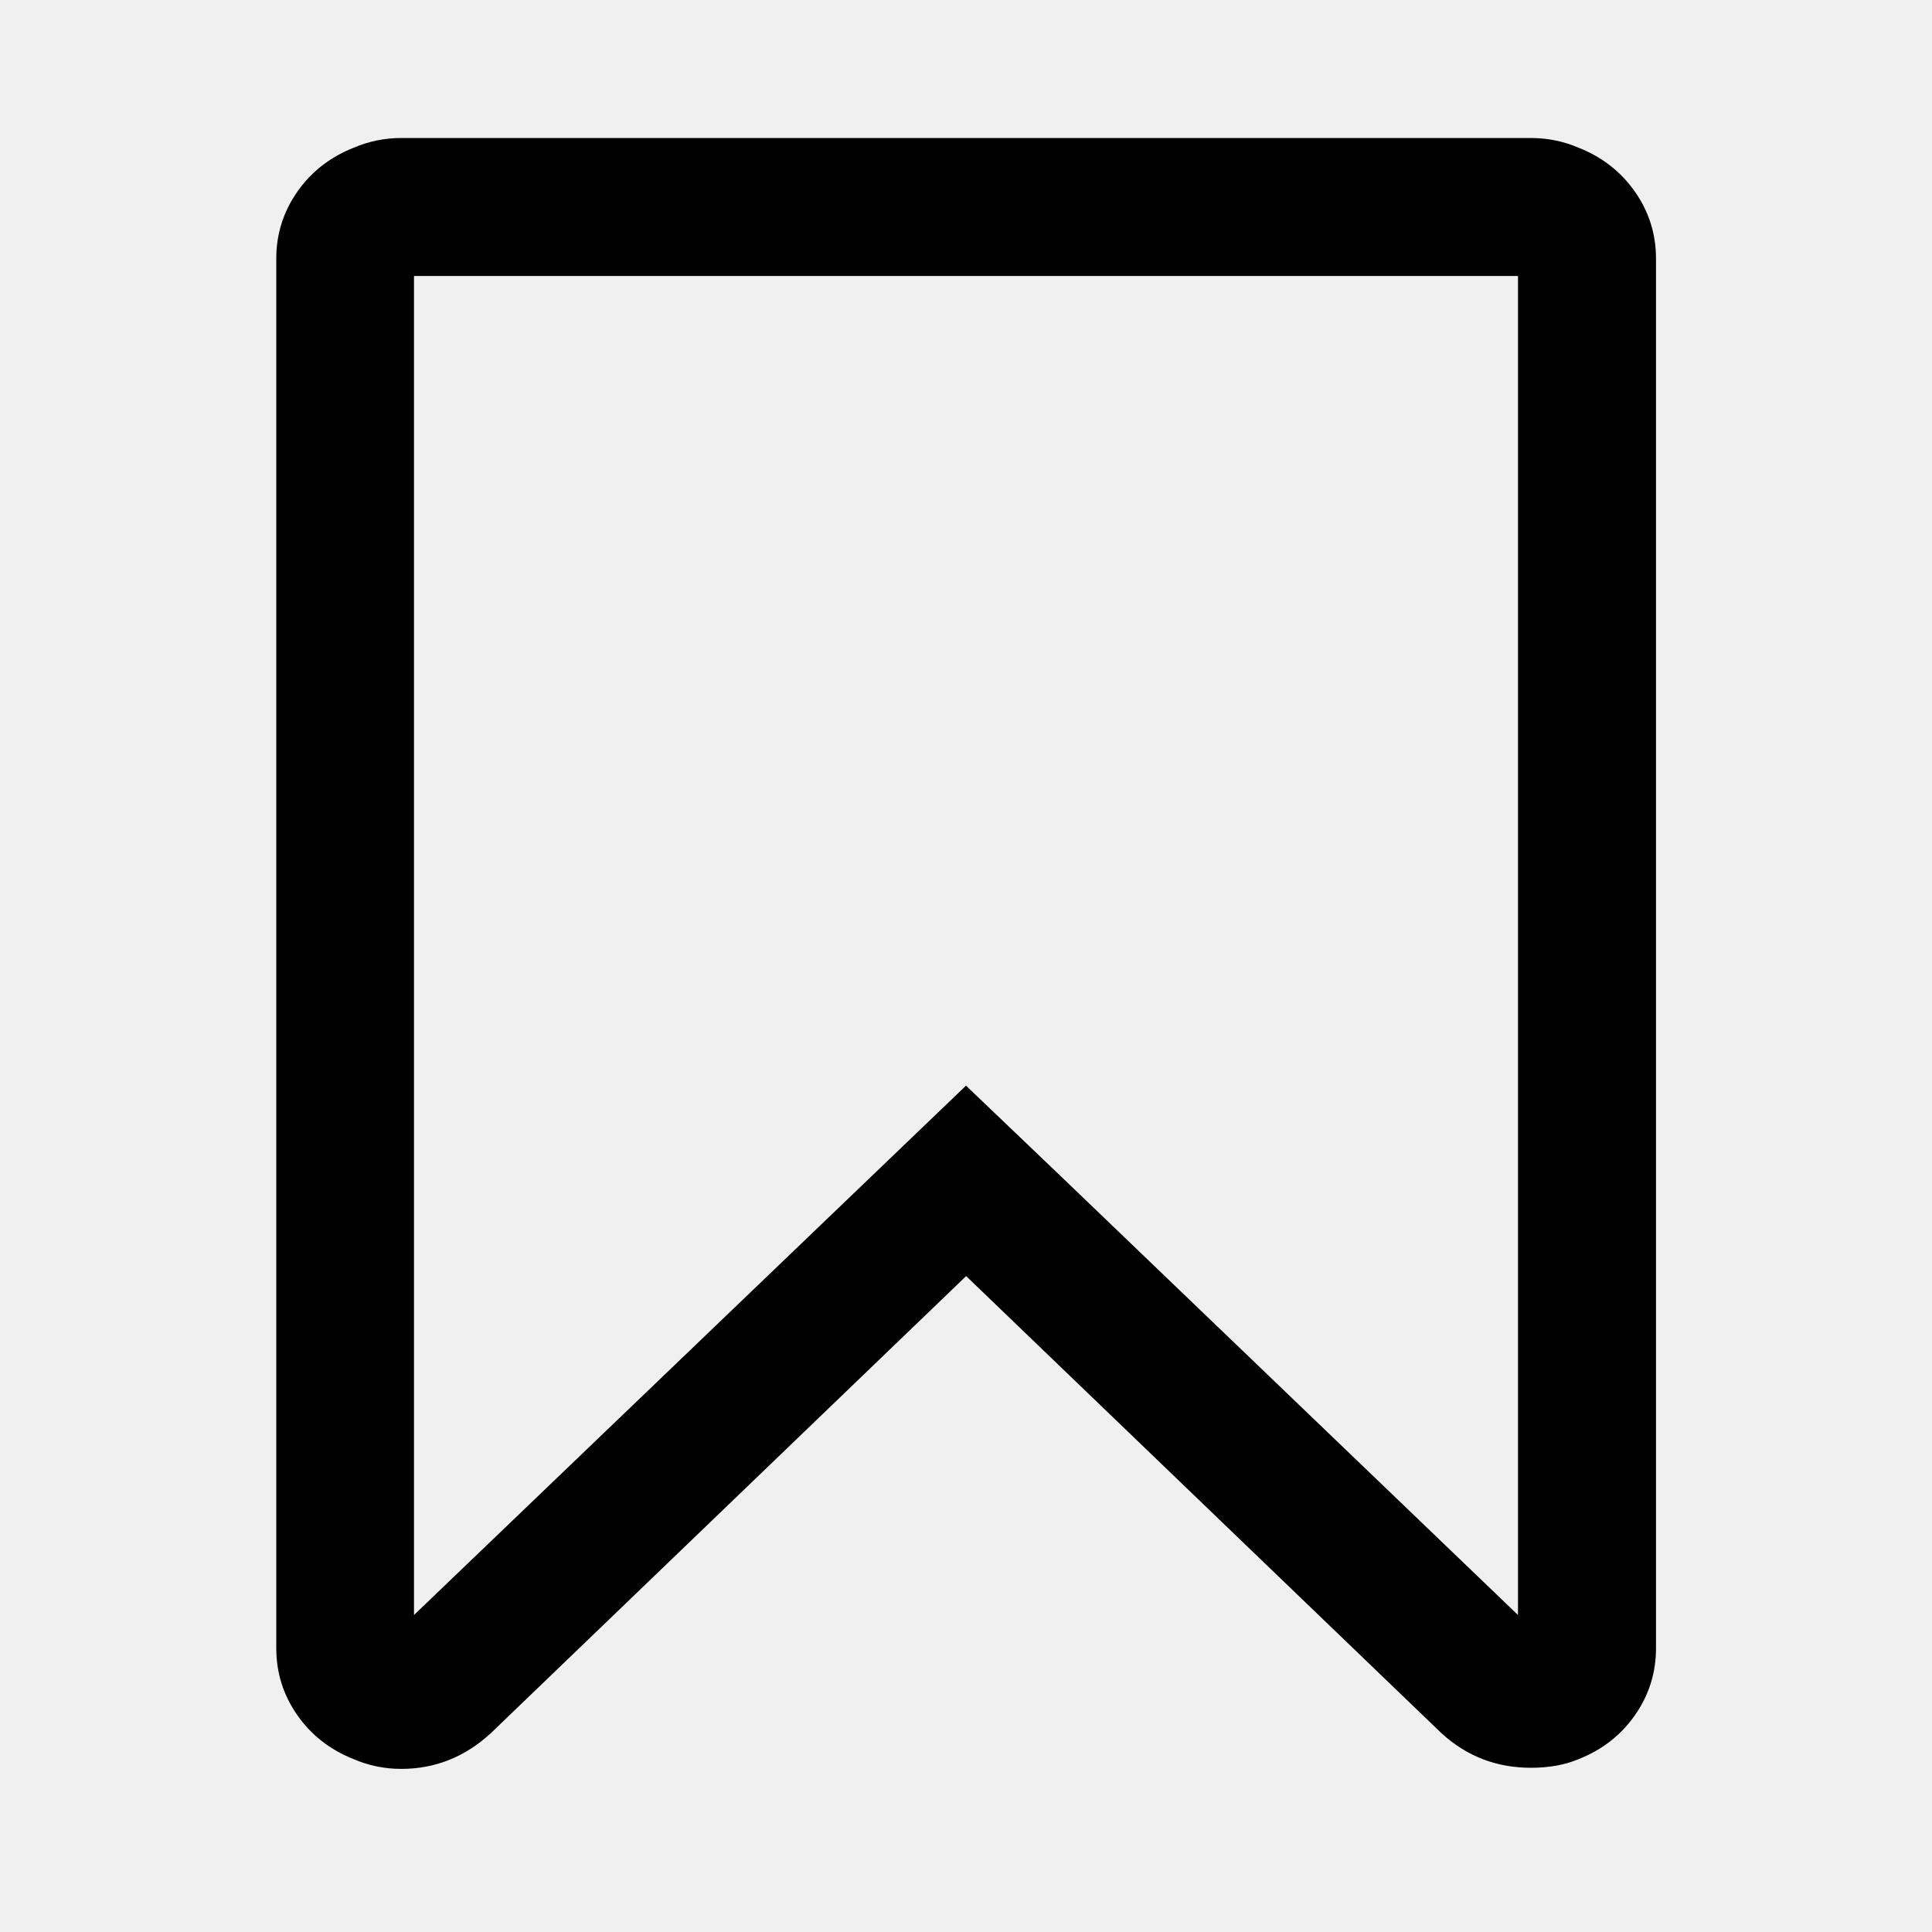
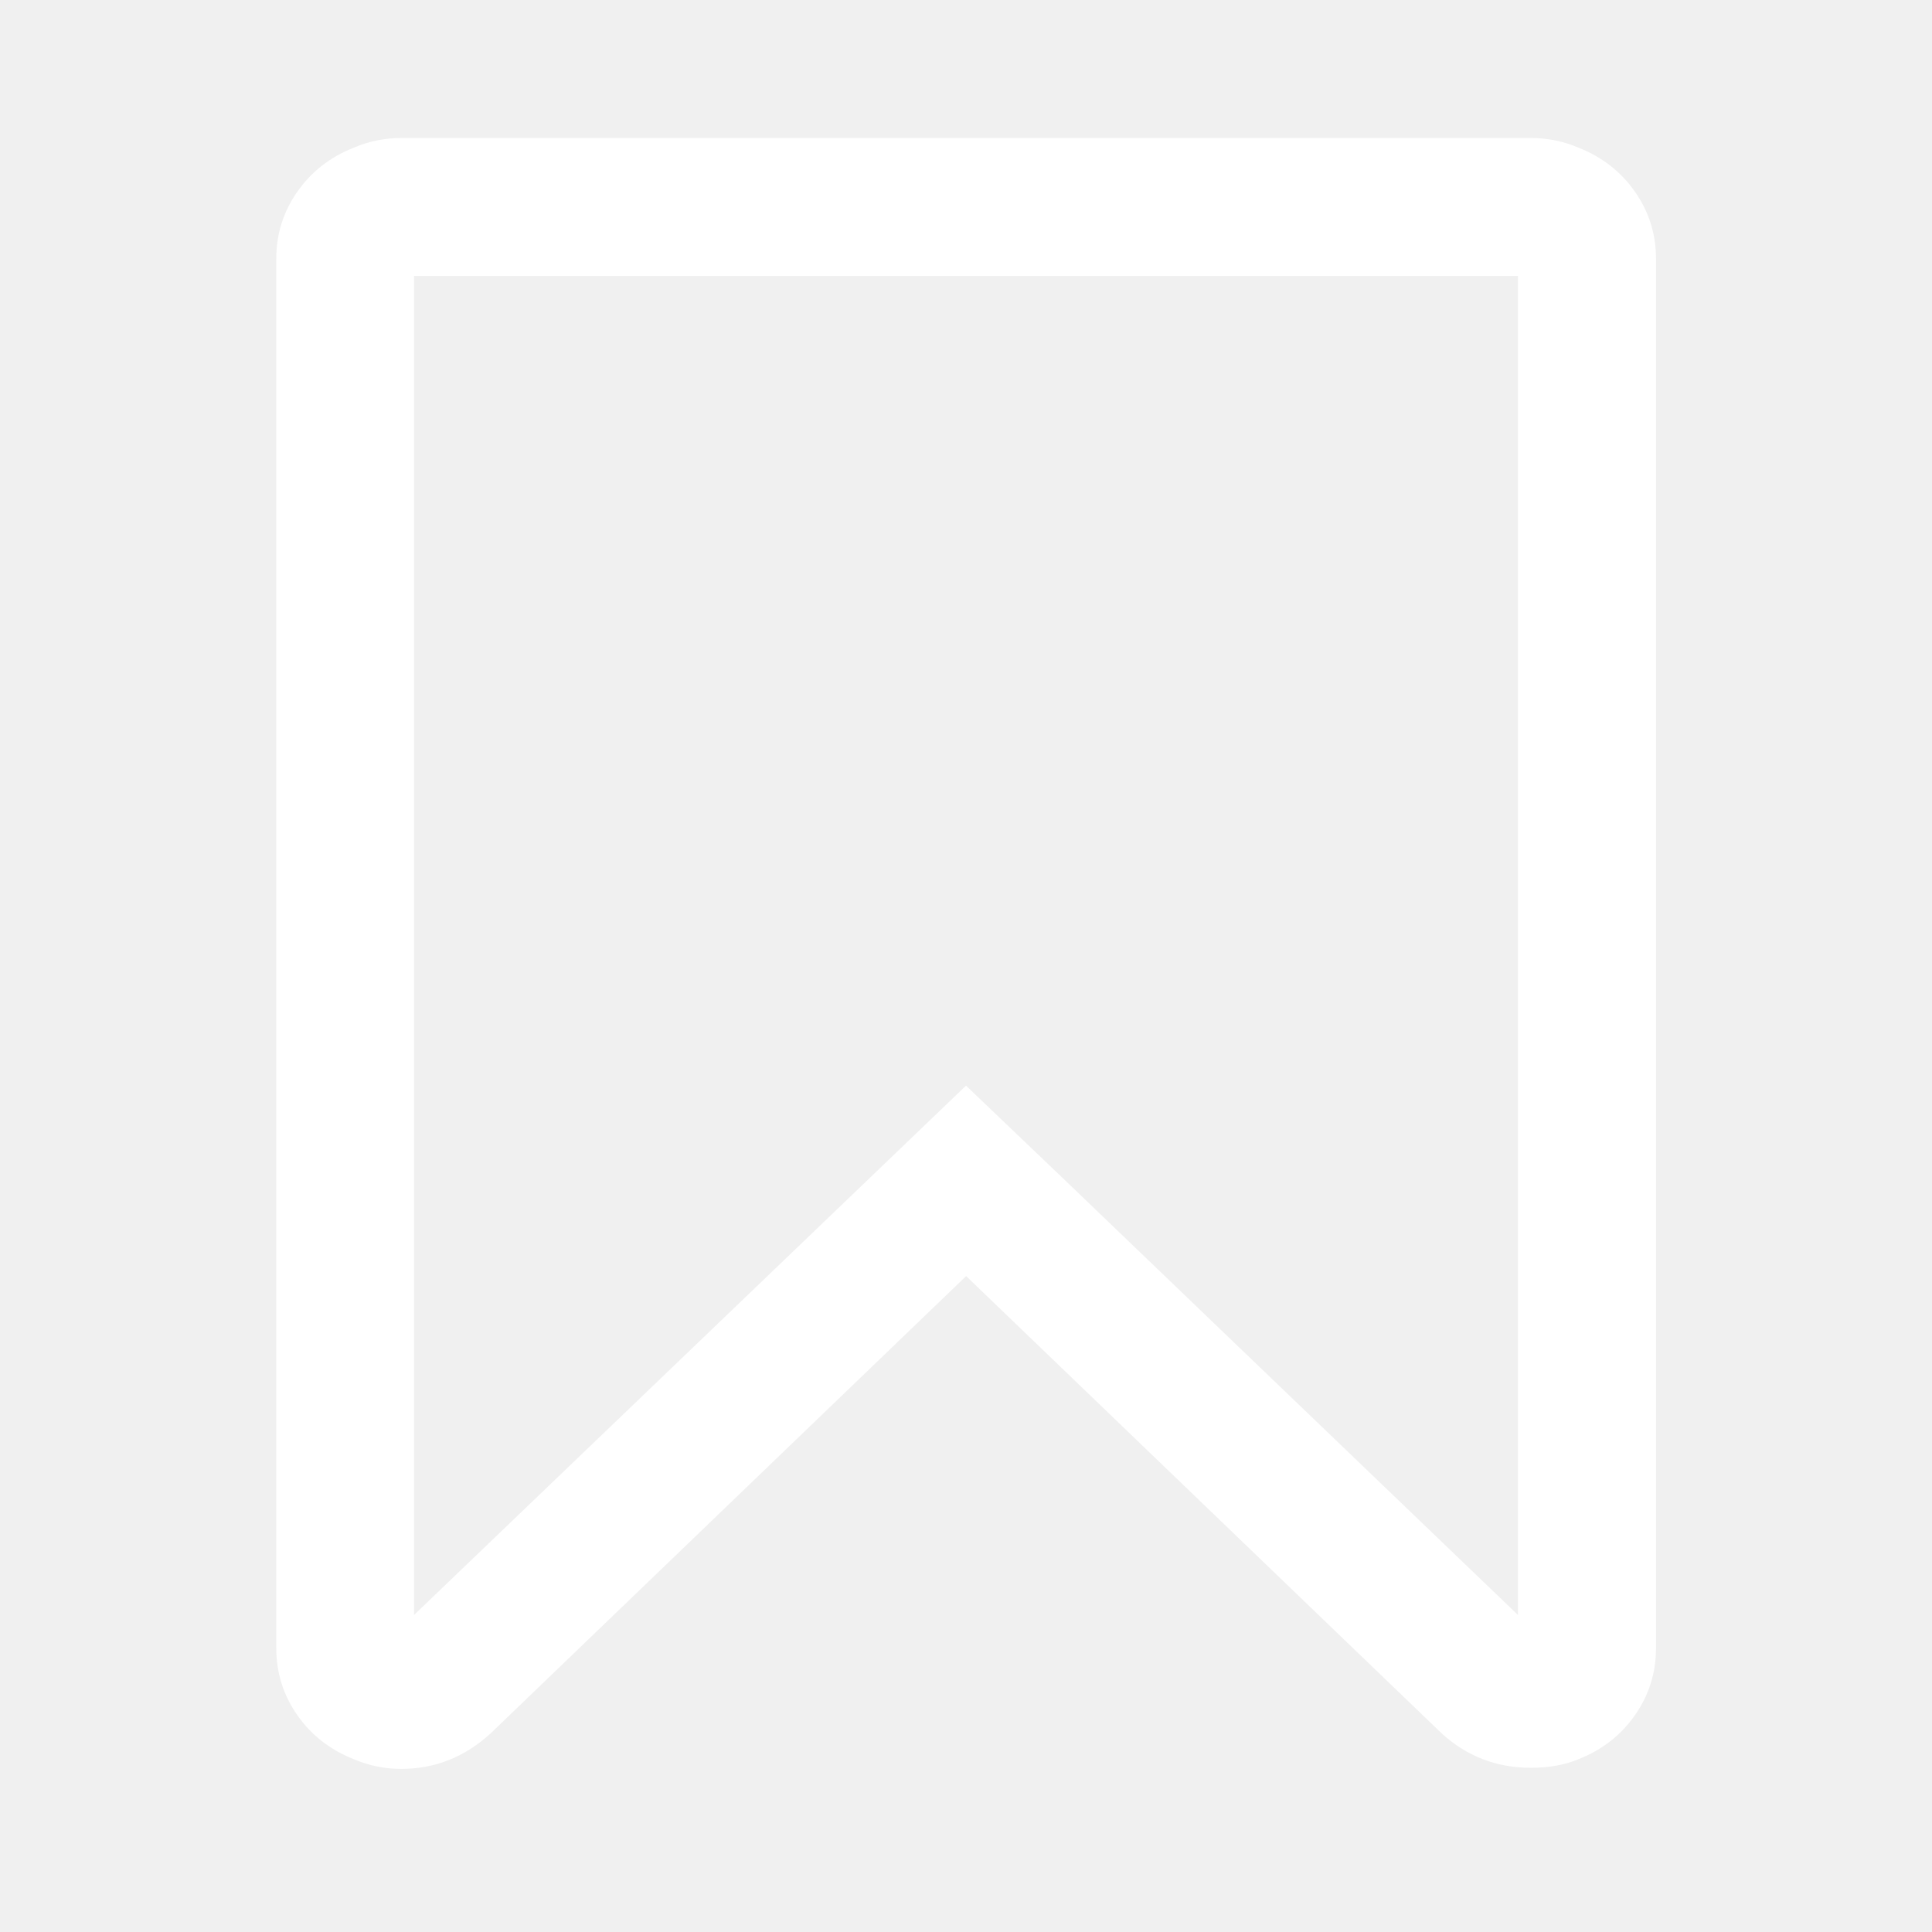
<svg xmlns="http://www.w3.org/2000/svg" class="svg-icon" style="width: 1em; height: 1em;vertical-align: middle;fill: currentColor;overflow: hidden;" viewBox="0 0 1024 1024" version="1.1">
-   <path d="M804.571 146.286H219.43V855.99L512 575.415l50.834 48.567L804.571 855.99V146.286z m6.876-73.143q13.166 0 25.161 5.12 18.87 7.46 29.989 23.406t11.117 35.4v736.55q0 19.455-11.117 35.4t-29.989 23.406q-10.825 4.535-25.161 4.535-27.429 0-47.397-18.286L512.073 676.352 260.096 918.674q-20.553 18.871-47.397 18.871-13.165 0-25.16-5.12-18.872-7.46-29.99-23.406t-11.117-35.4v-736.55q0-19.455 11.118-35.4t29.988-23.406q11.996-5.12 25.161-5.12H811.52z" />
+   <path fill="#ffffff" d="M804.571 146.286H219.43V855.99L512 575.415l50.834 48.567L804.571 855.99V146.286z m6.876-73.143q13.166 0 25.161 5.12 18.87 7.46 29.989 23.406t11.117 35.4v736.55q0 19.455-11.117 35.4t-29.989 23.406q-10.825 4.535-25.161 4.535-27.429 0-47.397-18.286L512.073 676.352 260.096 918.674q-20.553 18.871-47.397 18.871-13.165 0-25.16-5.12-18.872-7.46-29.99-23.406t-11.117-35.4v-736.55q0-19.455 11.118-35.4t29.988-23.406q11.996-5.12 25.161-5.12H811.52z" />
</svg>
